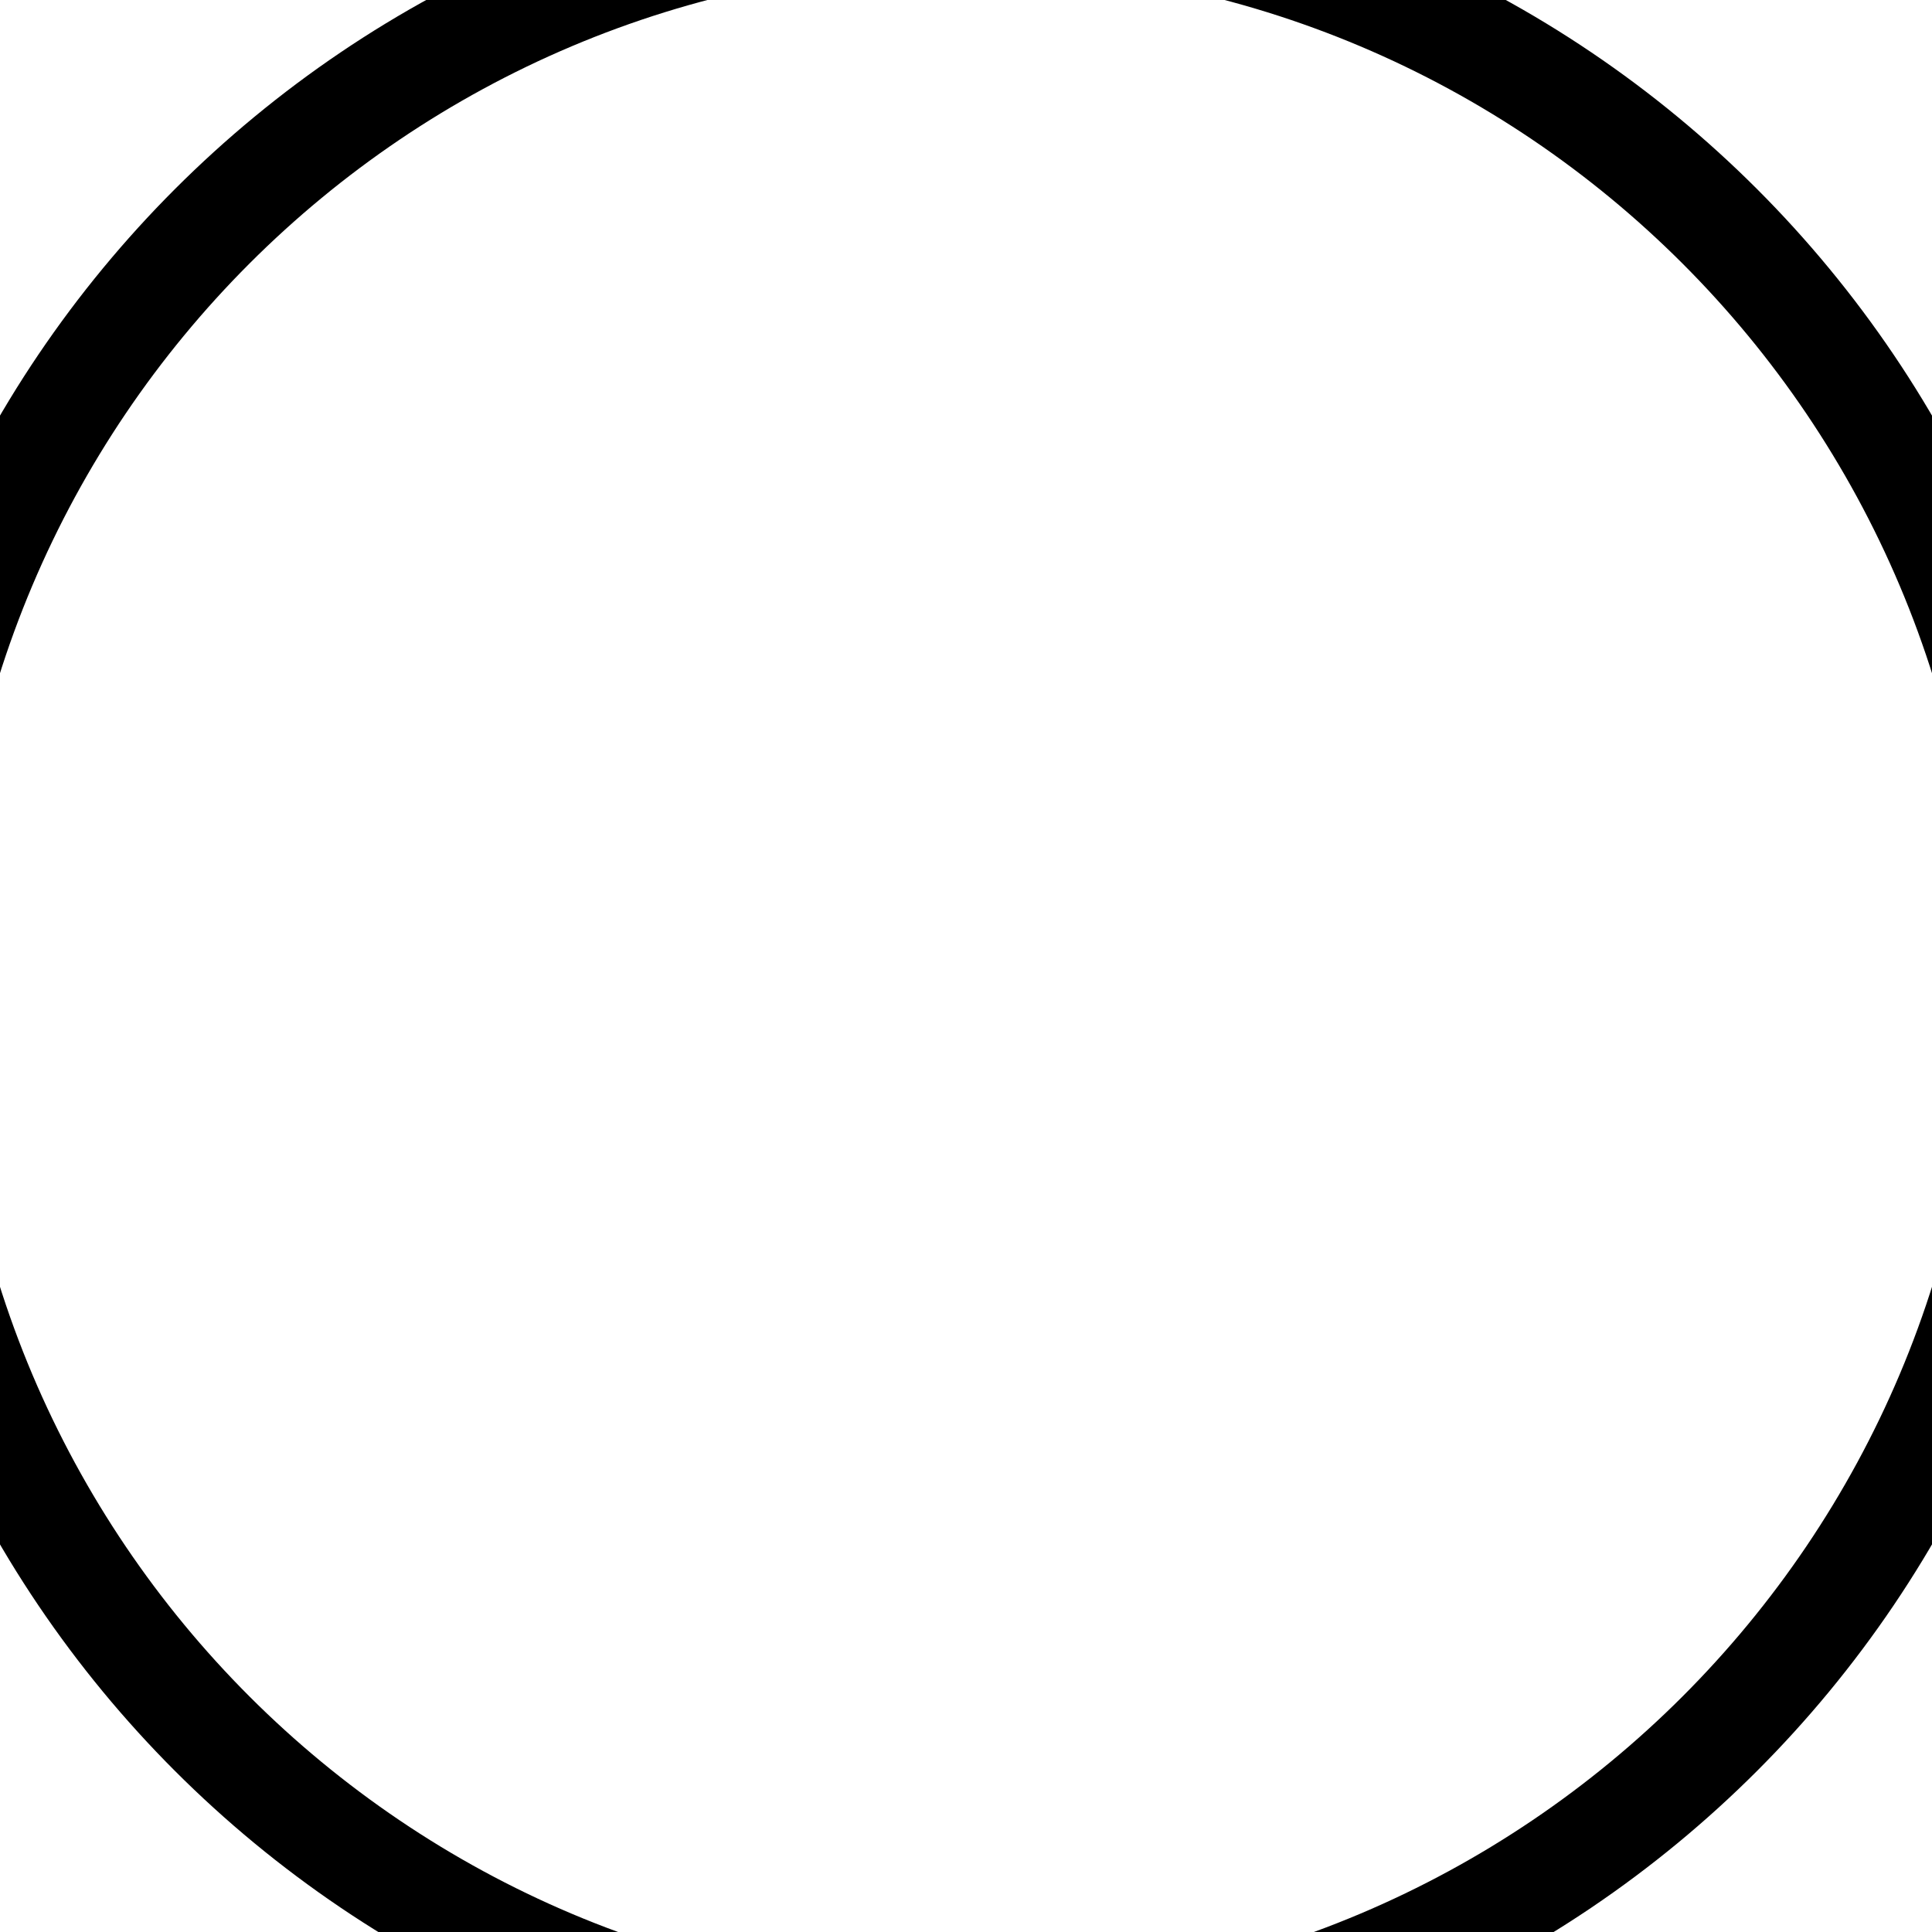
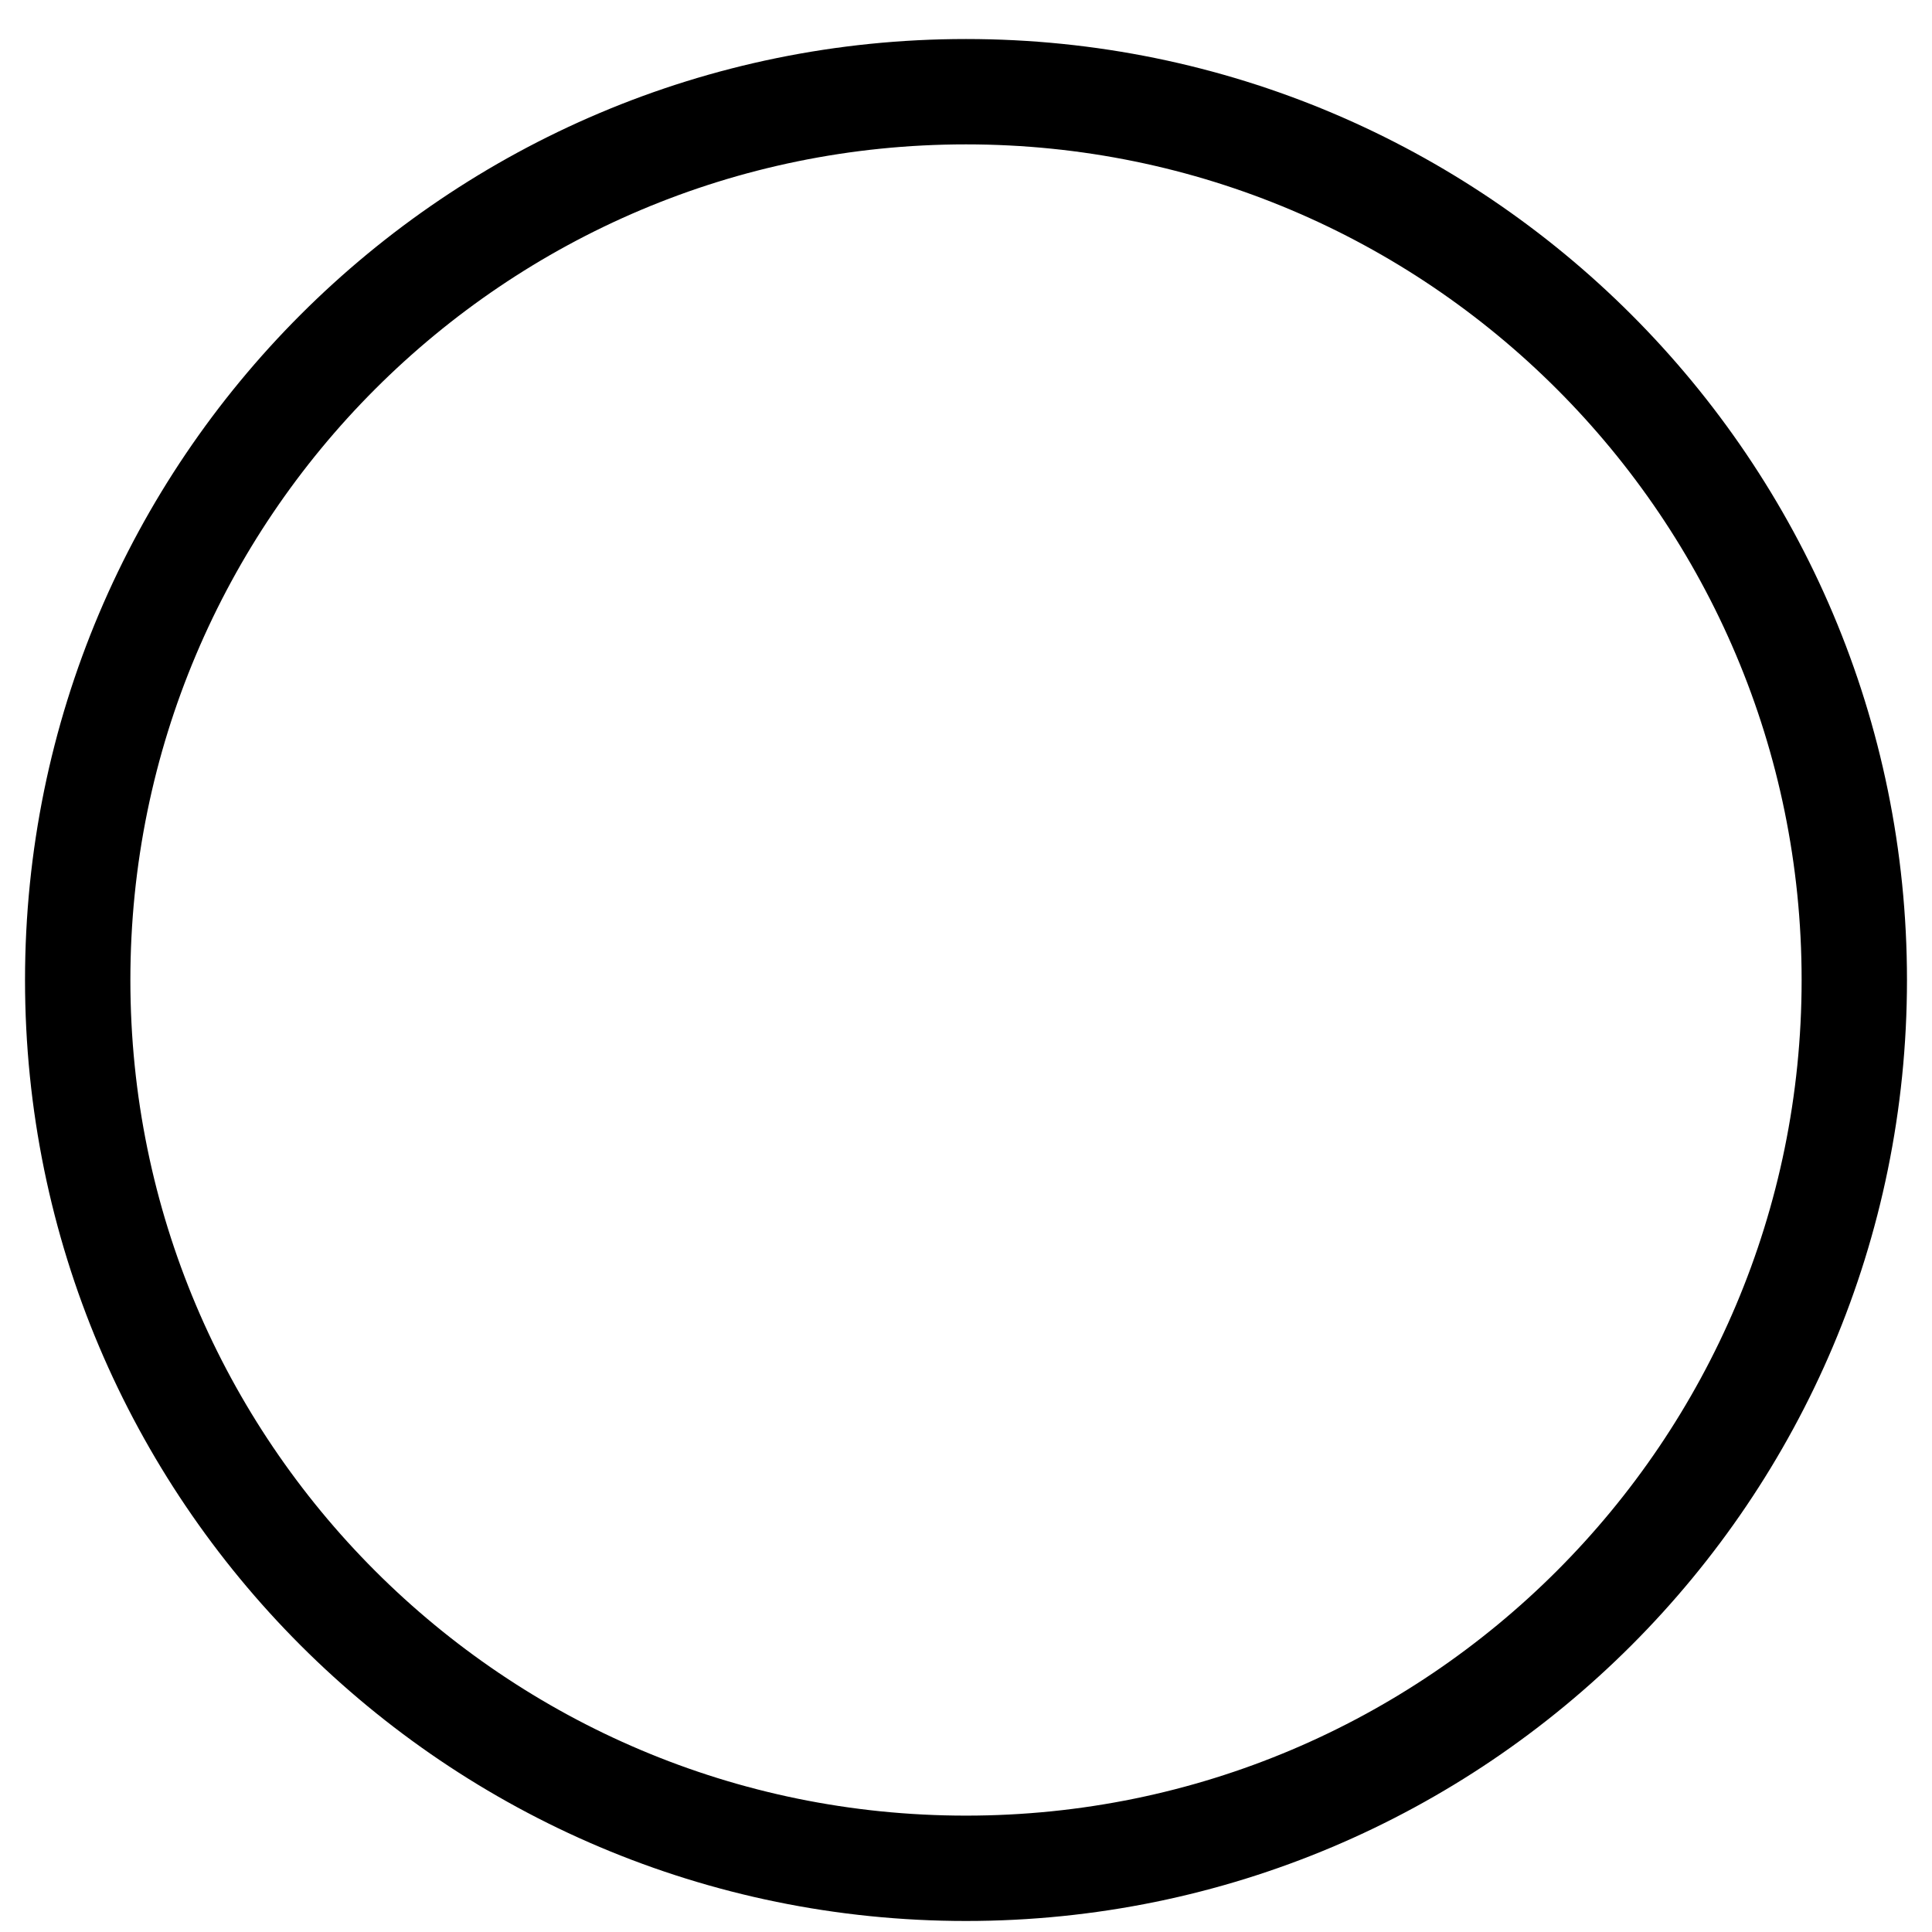
<svg xmlns="http://www.w3.org/2000/svg" version="1.1" width="55" height="55" viewBox="-25 -25 13.8 13.8" id="svg3004">
  <g transform="matrix(0.423,0,0,0.423,-18.1,-18)" id="g3007" style="fill:none;stroke:#000000;stroke-width:1.779;stroke-miterlimit:4;stroke-dasharray:none">
-     <circle cx="0" cy="0" r="18" id="circle3009" style="stroke-width:1.779;stroke-miterlimit:4;stroke-dasharray:none" />
+     <circle cx="0" cy="0" r="15" id="circle3009" style="stroke-width:1.779;stroke-miterlimit:4;stroke-dasharray:none" />
  </g>
</svg>
